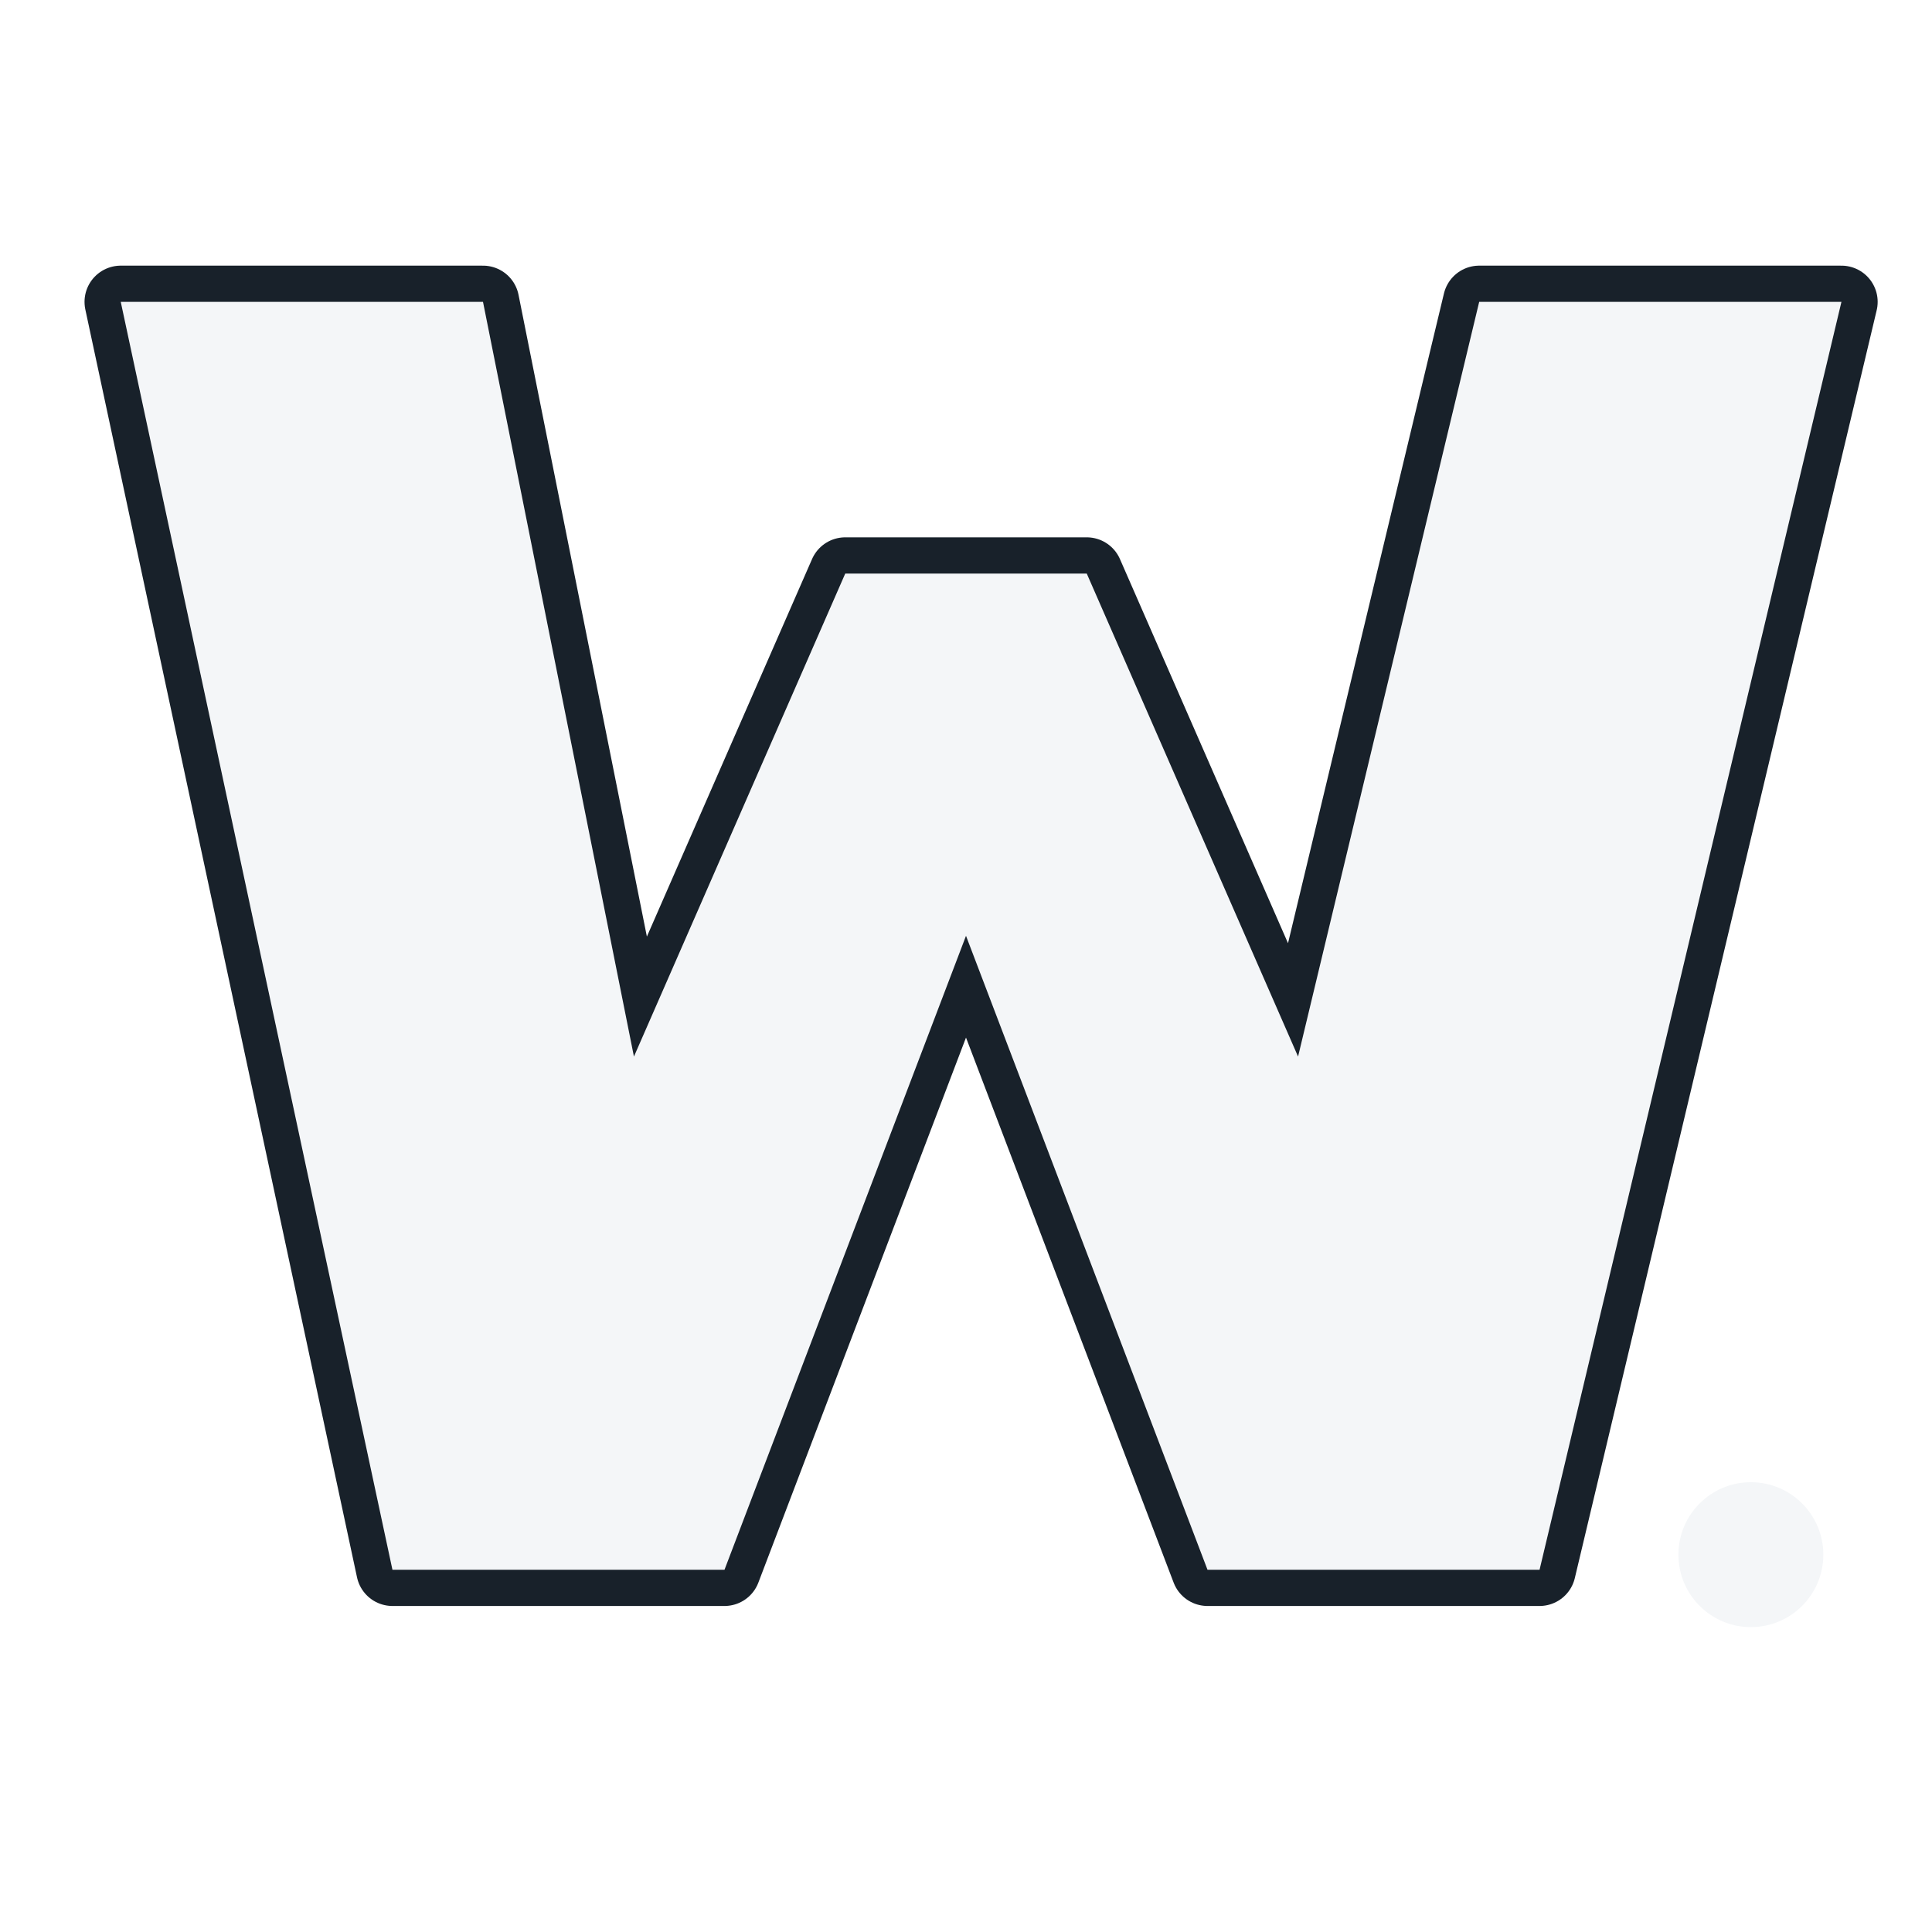
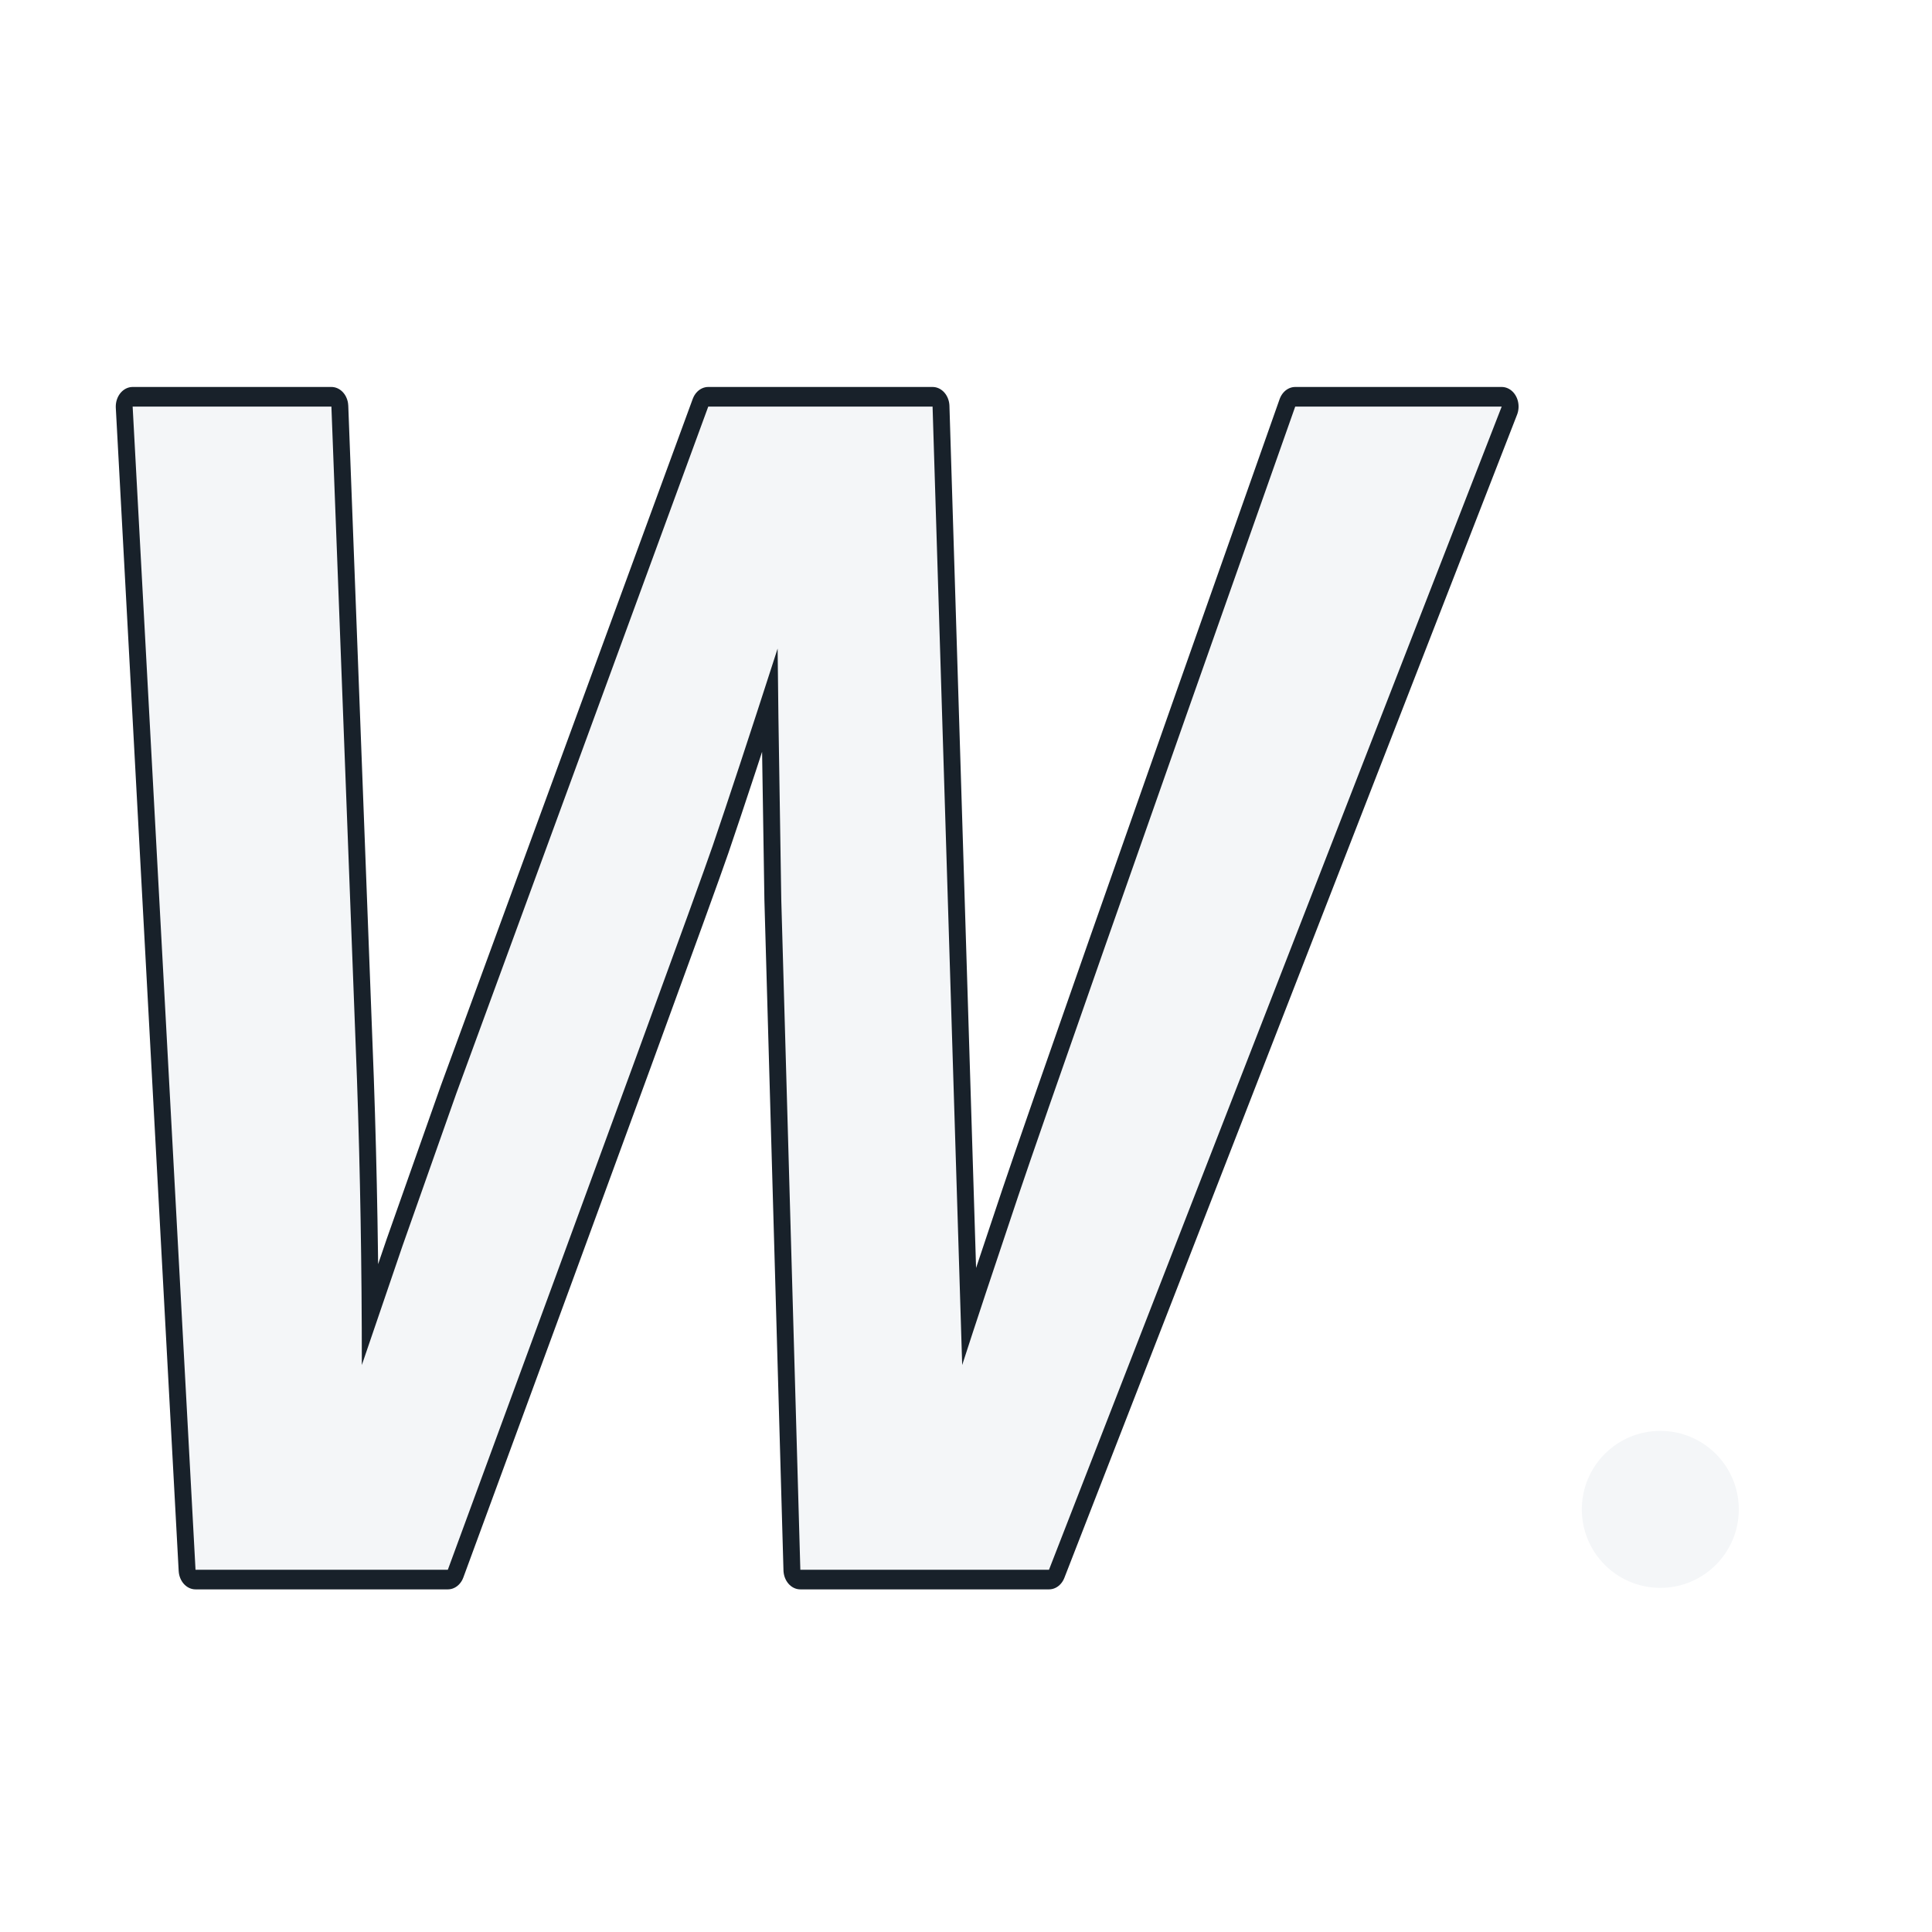
<svg xmlns="http://www.w3.org/2000/svg" viewBox="0 0 64 64" role="img" aria-label="W.">
-   <path d="M4 10 13 52h11l8-21 8 21h11l10-42H49l-6 25-7-16h-8l-7 16-5-25z" fill="#f4f6f8" stroke="#18212a" stroke-width="2.4" stroke-linejoin="round" paint-order="stroke fill" />
-   <circle cx="58" cy="51.5" r="2.4" fill="#f4f6f8" />
+   <text x="1" y="52" transform="scale(.86 1)" fill="#f4f6f8" stroke="#18212a" stroke-width="1.3" stroke-linejoin="round" paint-order="stroke fill" font-family="Manrope,Arial,sans-serif" font-size="56" font-weight="900" font-style="italic" letter-spacing="-5">W</text>
+   <circle cx="55" cy="50" r="2.6" fill="#f4f6f8" />
</svg>
